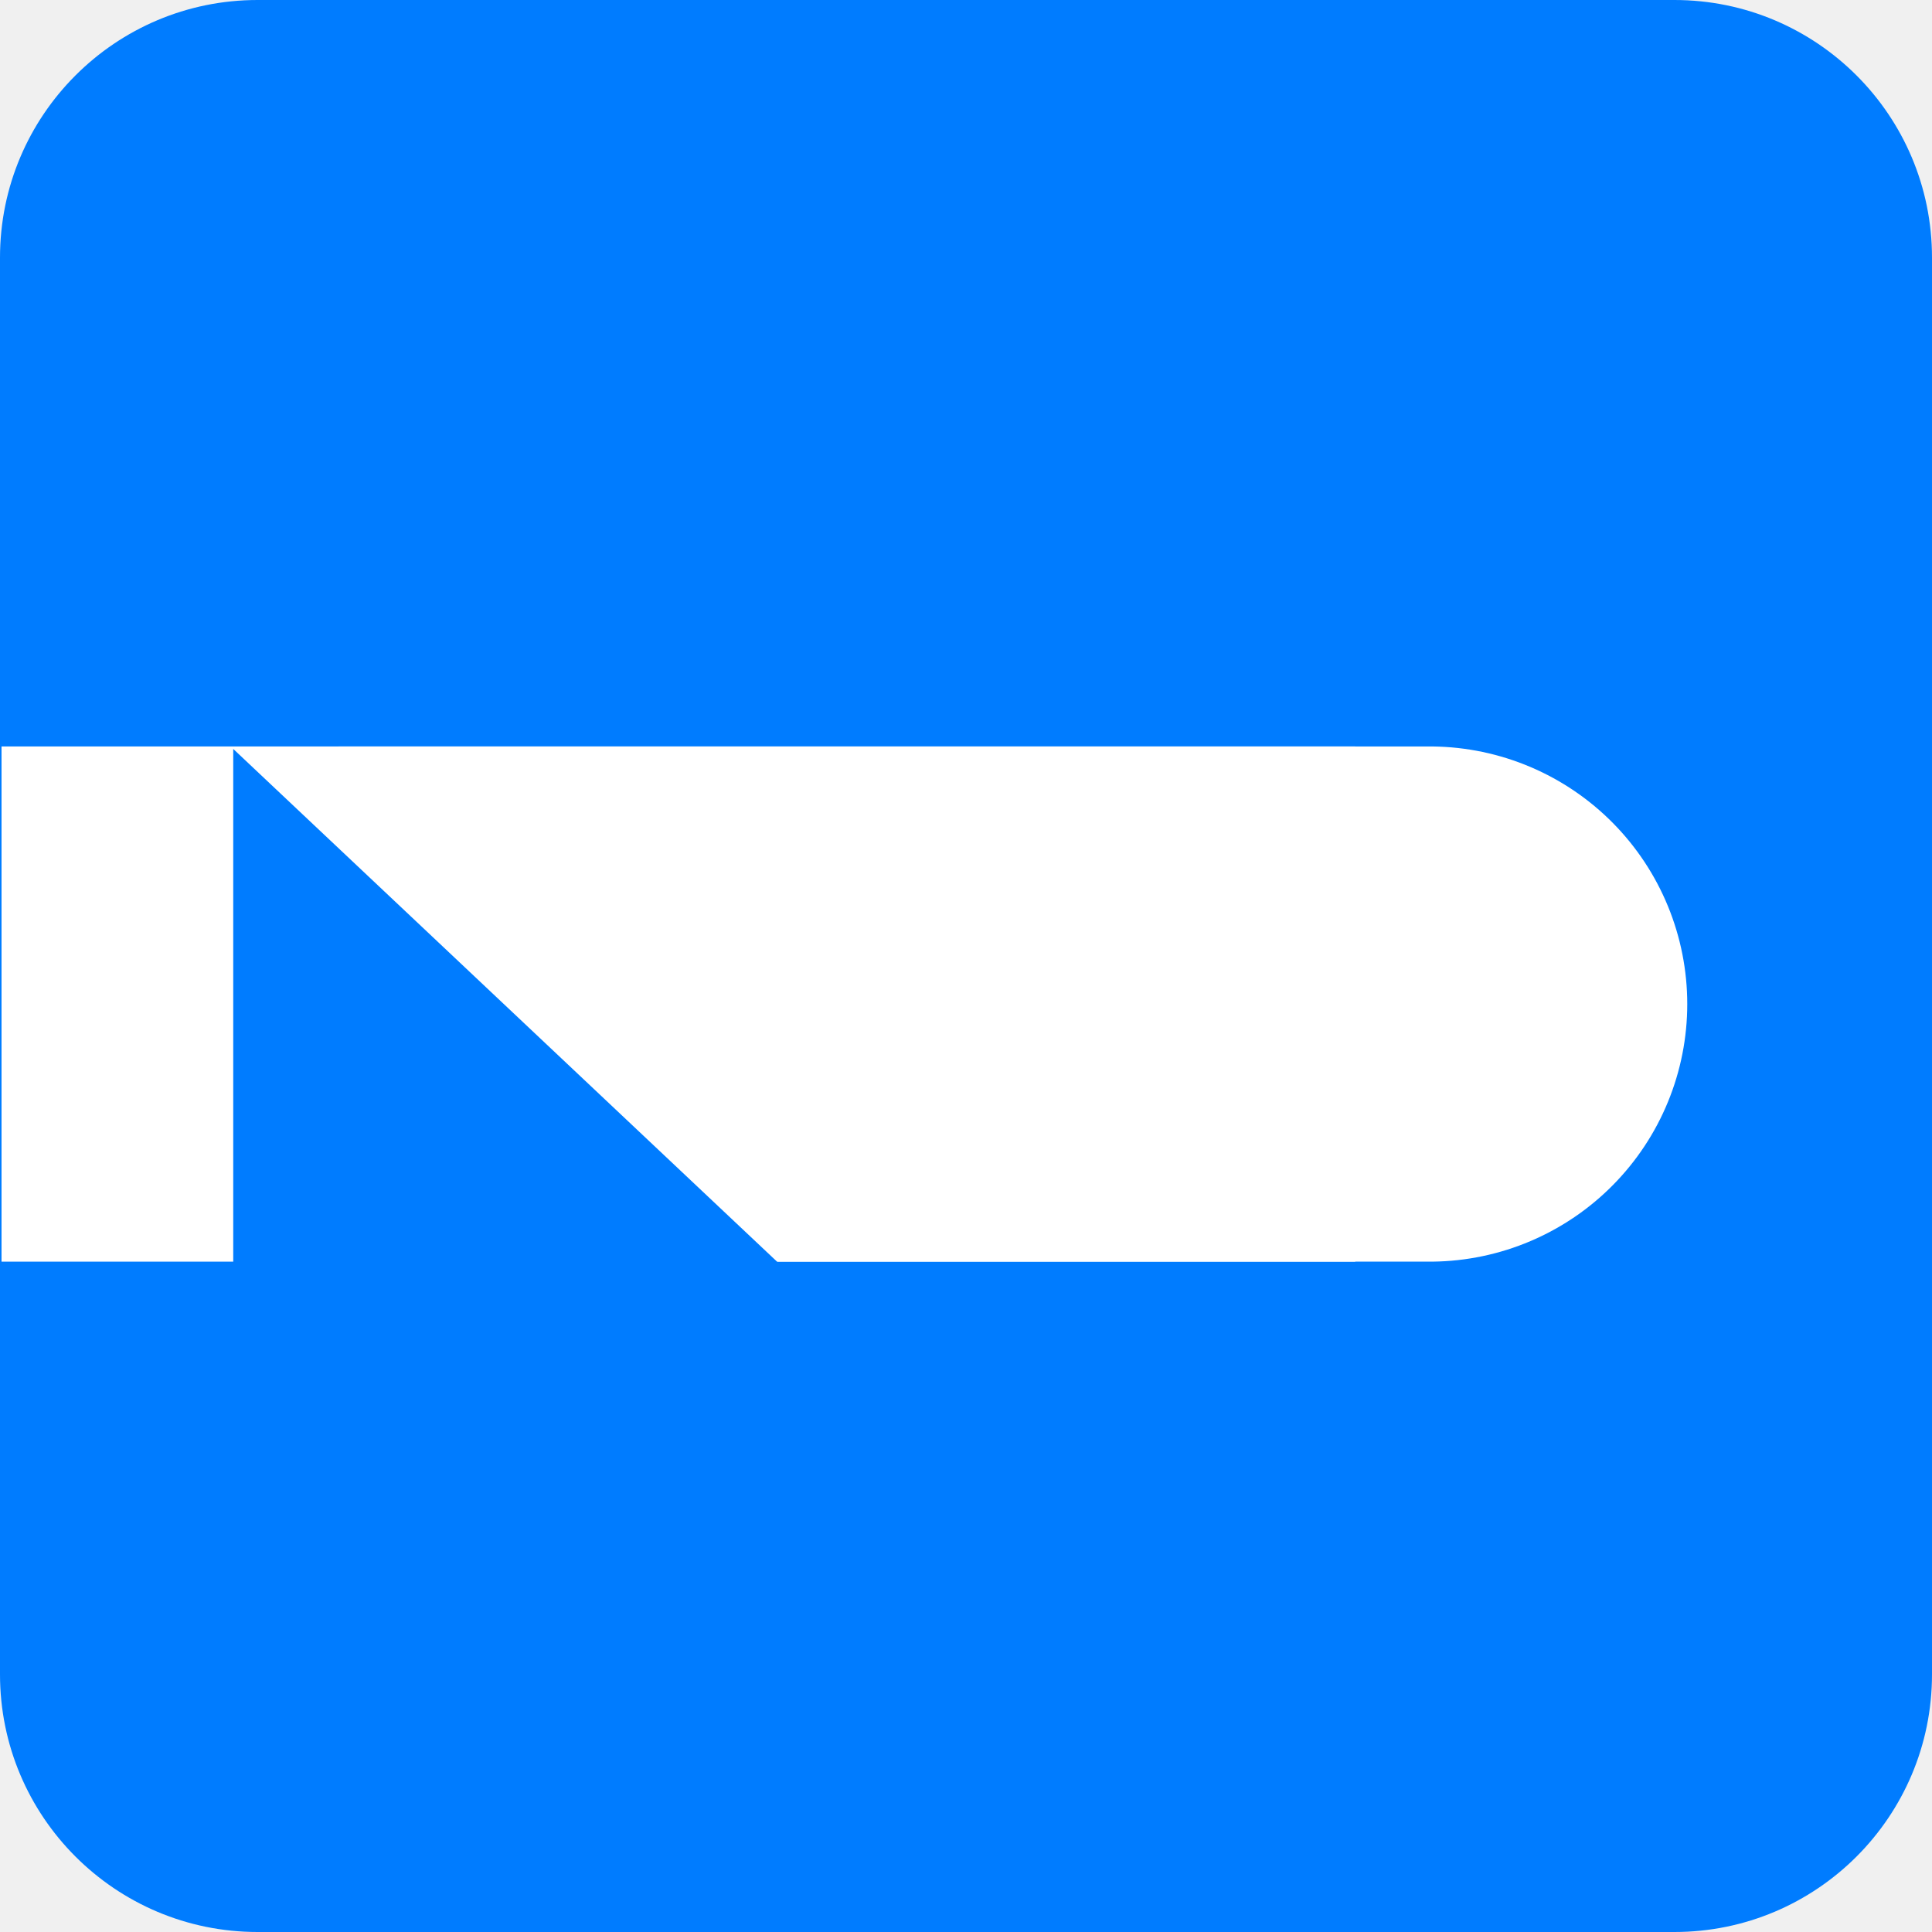
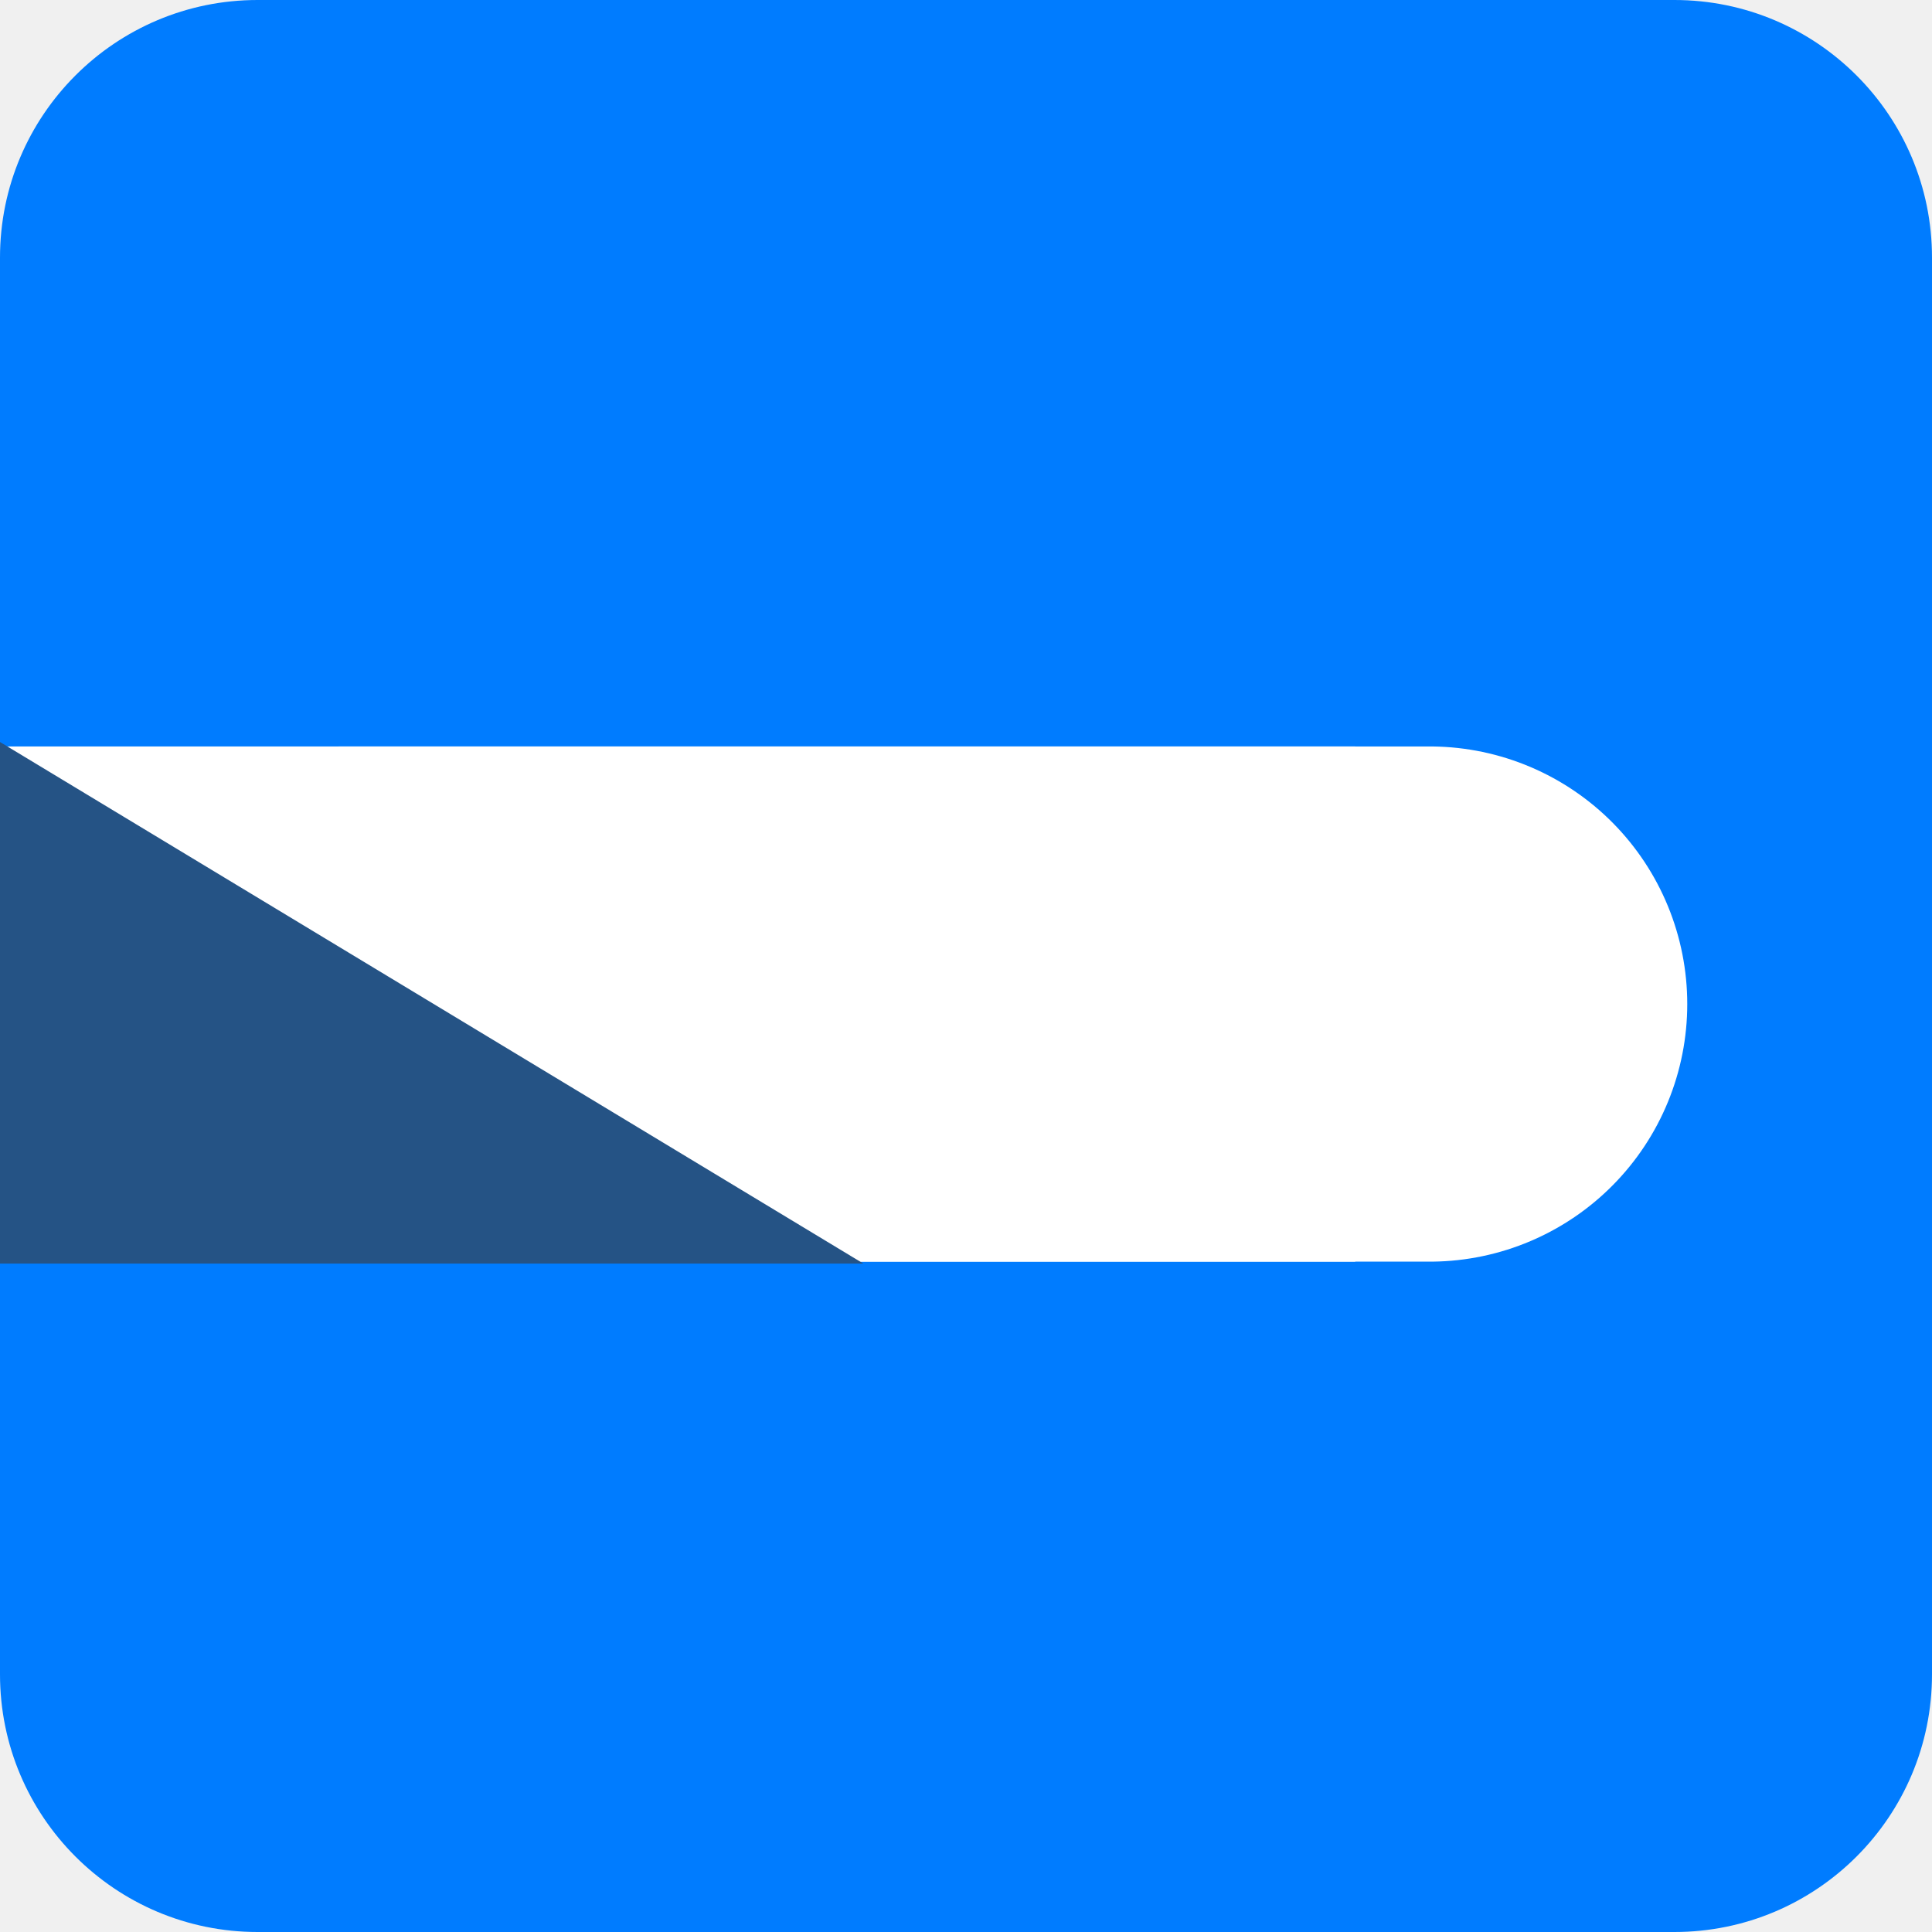
<svg xmlns="http://www.w3.org/2000/svg" xmlns:ns1="http://vectornator.io" height="100%" stroke-miterlimit="10" style="fill-rule:nonzero;clip-rule:evenodd;stroke-linecap:round;stroke-linejoin:round;" version="1.1" viewBox="0 0 150 150" width="100%" xml:space="preserve">
  <defs />
  <clipPath id="ArtboardFrame">
    <rect height="150" width="150" x="0" y="0" />
  </clipPath>
  <g clip-path="url(#ArtboardFrame)" id="Untitled" ns1:layerName="Untitled">
    <path d="M0 20C0 8.954 8.954 1.0376e-06 20 1.0376e-06L130 1.0376e-06C141.046 1.0376e-06 150 8.954 150 20L150 130C150 141.046 141.046 150 130 150L20 150C8.954 150 0 141.046 0 130L0 20Z" fill="#007cff" fill-rule="nonzero" opacity="1" stroke="none" ns1:layerName="Rectangle 1" />
    <path d="M26.64 77.954L110.998 77.954" fill="#ffffff" fill-rule="nonzero" opacity="1" stroke="#ffffff" stroke-linecap="round" stroke-linejoin="miter" stroke-width="40" ns1:layerName="path" />
    <path d="M20.118 77.954L85.22 77.954" fill="#ffffff" fill-rule="nonzero" opacity="1" stroke="#ffffff" stroke-linecap="square" stroke-linejoin="miter" stroke-width="40" ns1:layerName="path" />
-     <path d="M18.108 58.146L61.263 98.836L18.108 98.836L18.108 58.146Z" fill="#007cff" fill-rule="nonzero" opacity="1" stroke="#0095ff" stroke-linecap="butt" stroke-linejoin="miter" stroke-opacity="0" stroke-width="1" ns1:layerName="path" />
+     <path d="M0 57.609L67.034 98.105L0 98.105L0 57.609Z" fill="#255385" fill-rule="nonzero" opacity="1" stroke="#0095ff" stroke-linecap="butt" stroke-linejoin="miter" stroke-opacity="0" stroke-width="0.995" ns1:layerName="path" />
  </g>
</svg>
